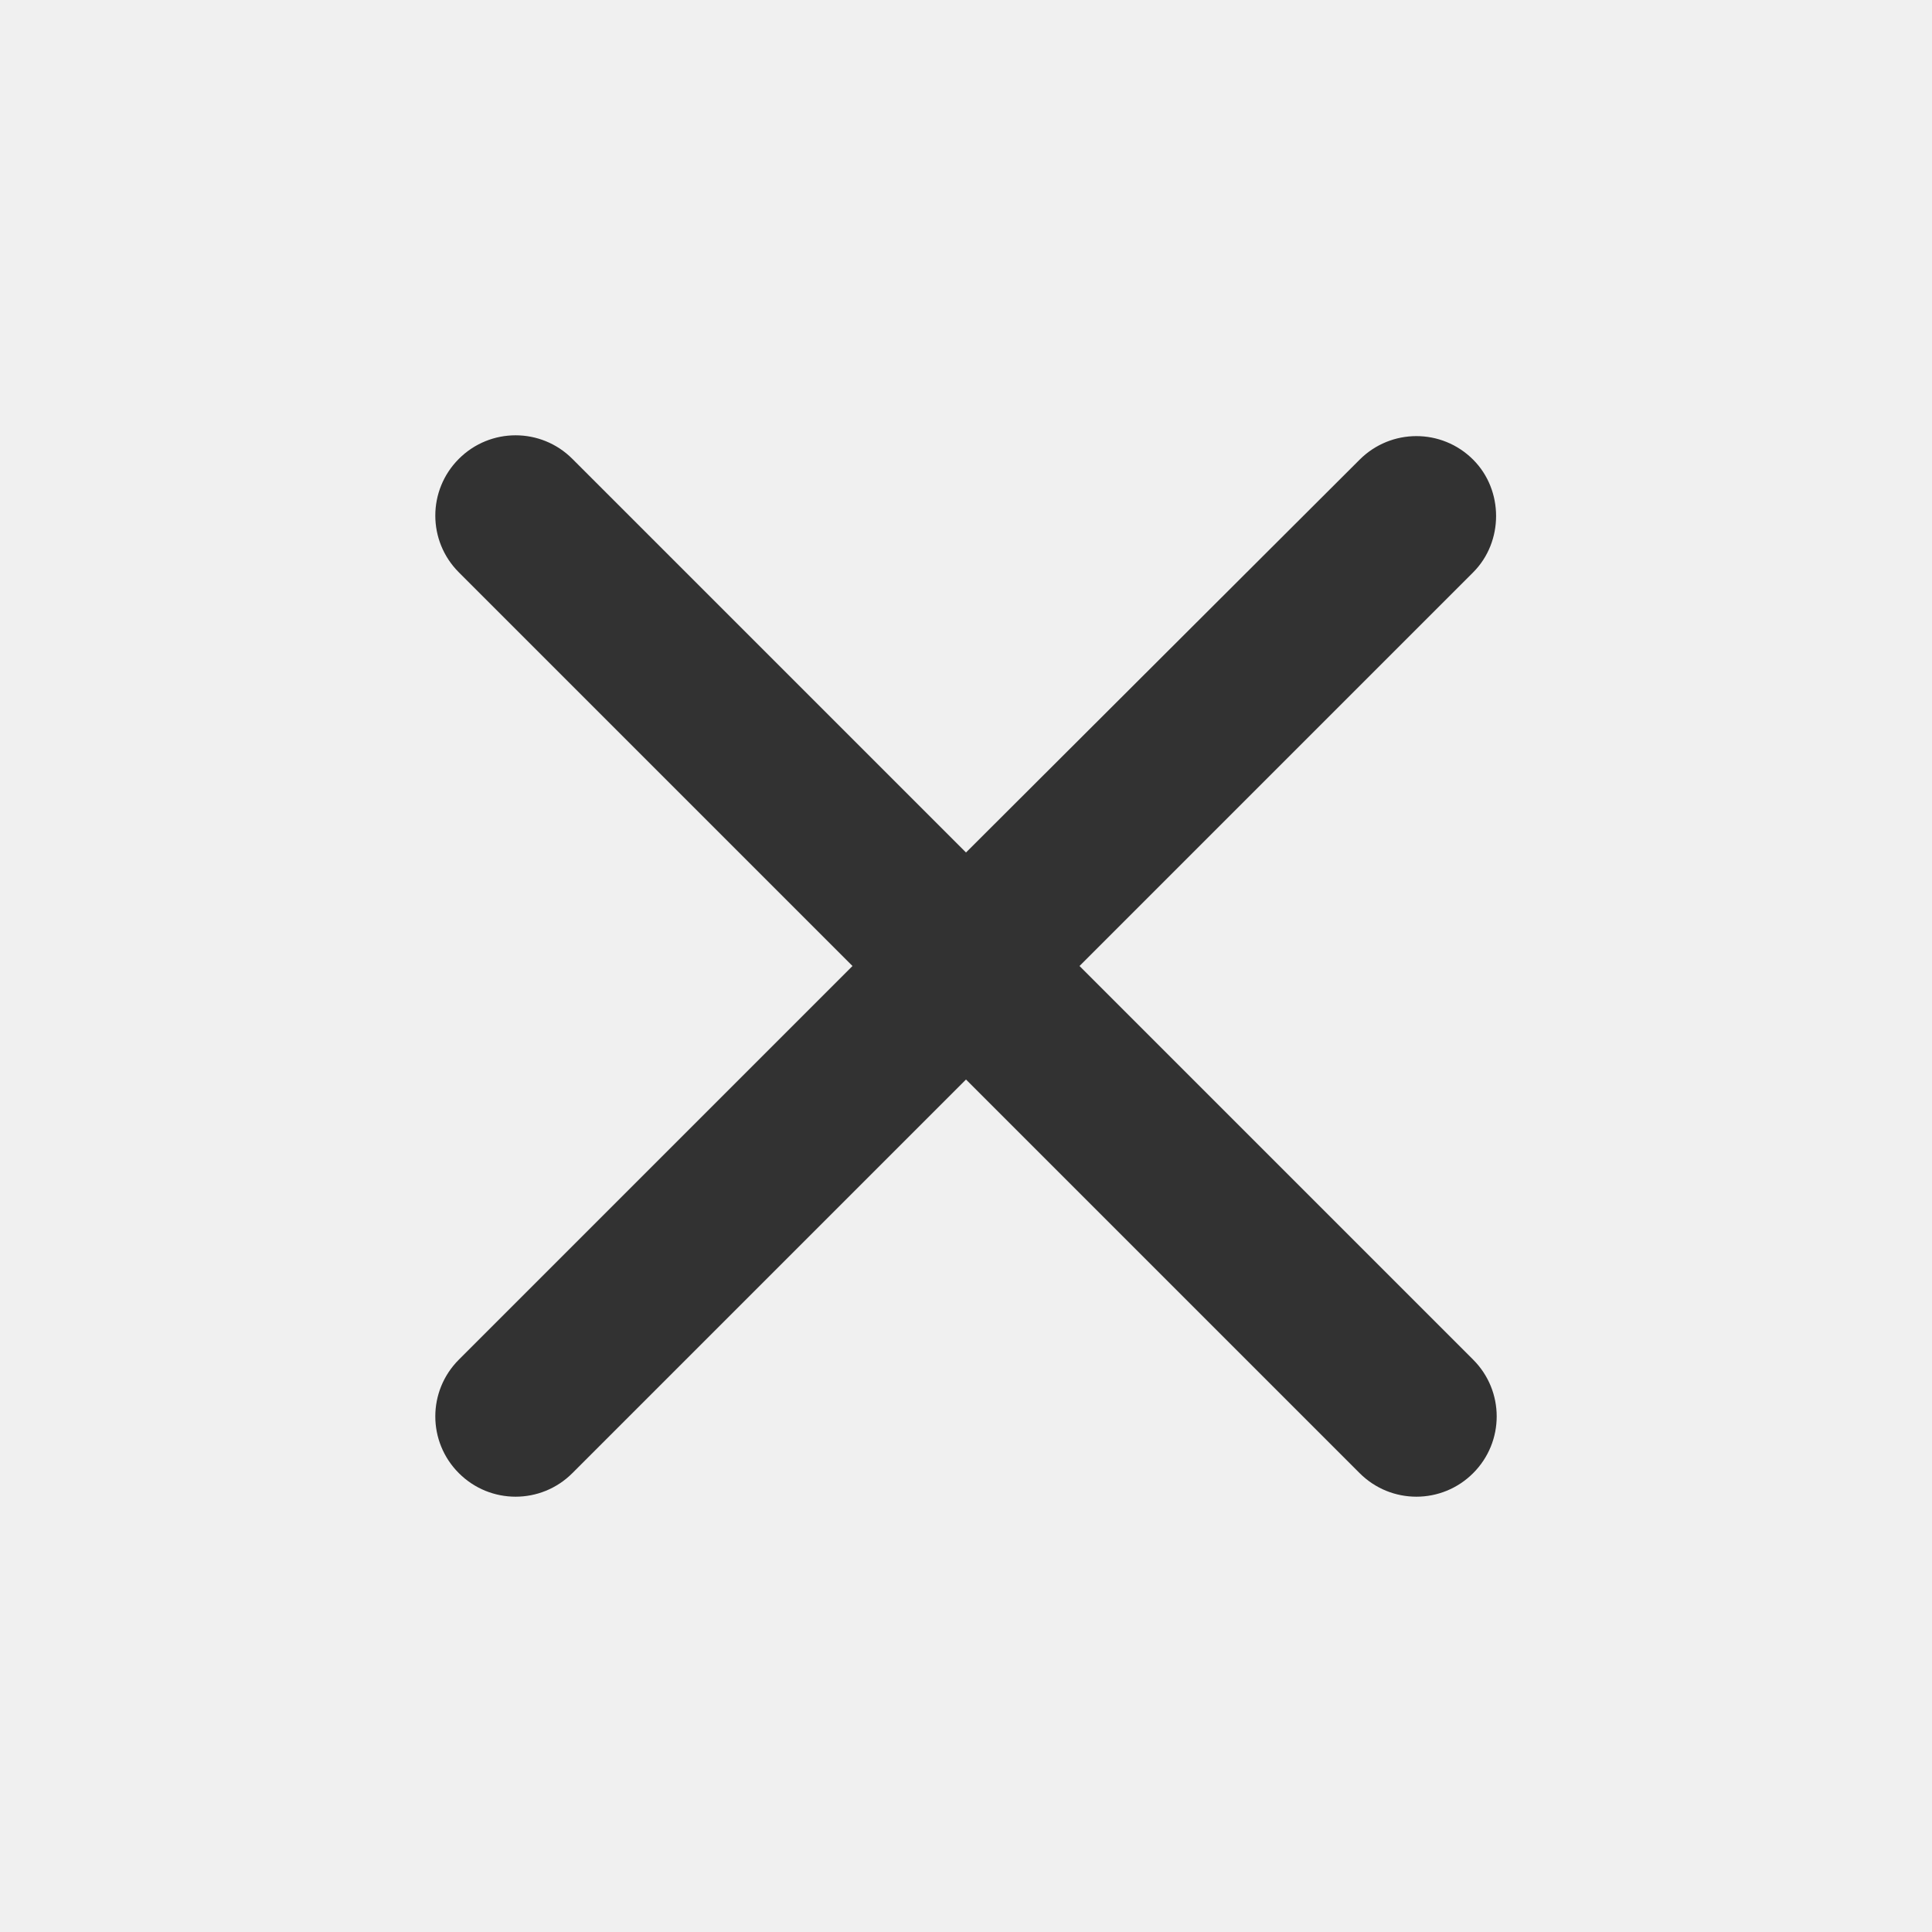
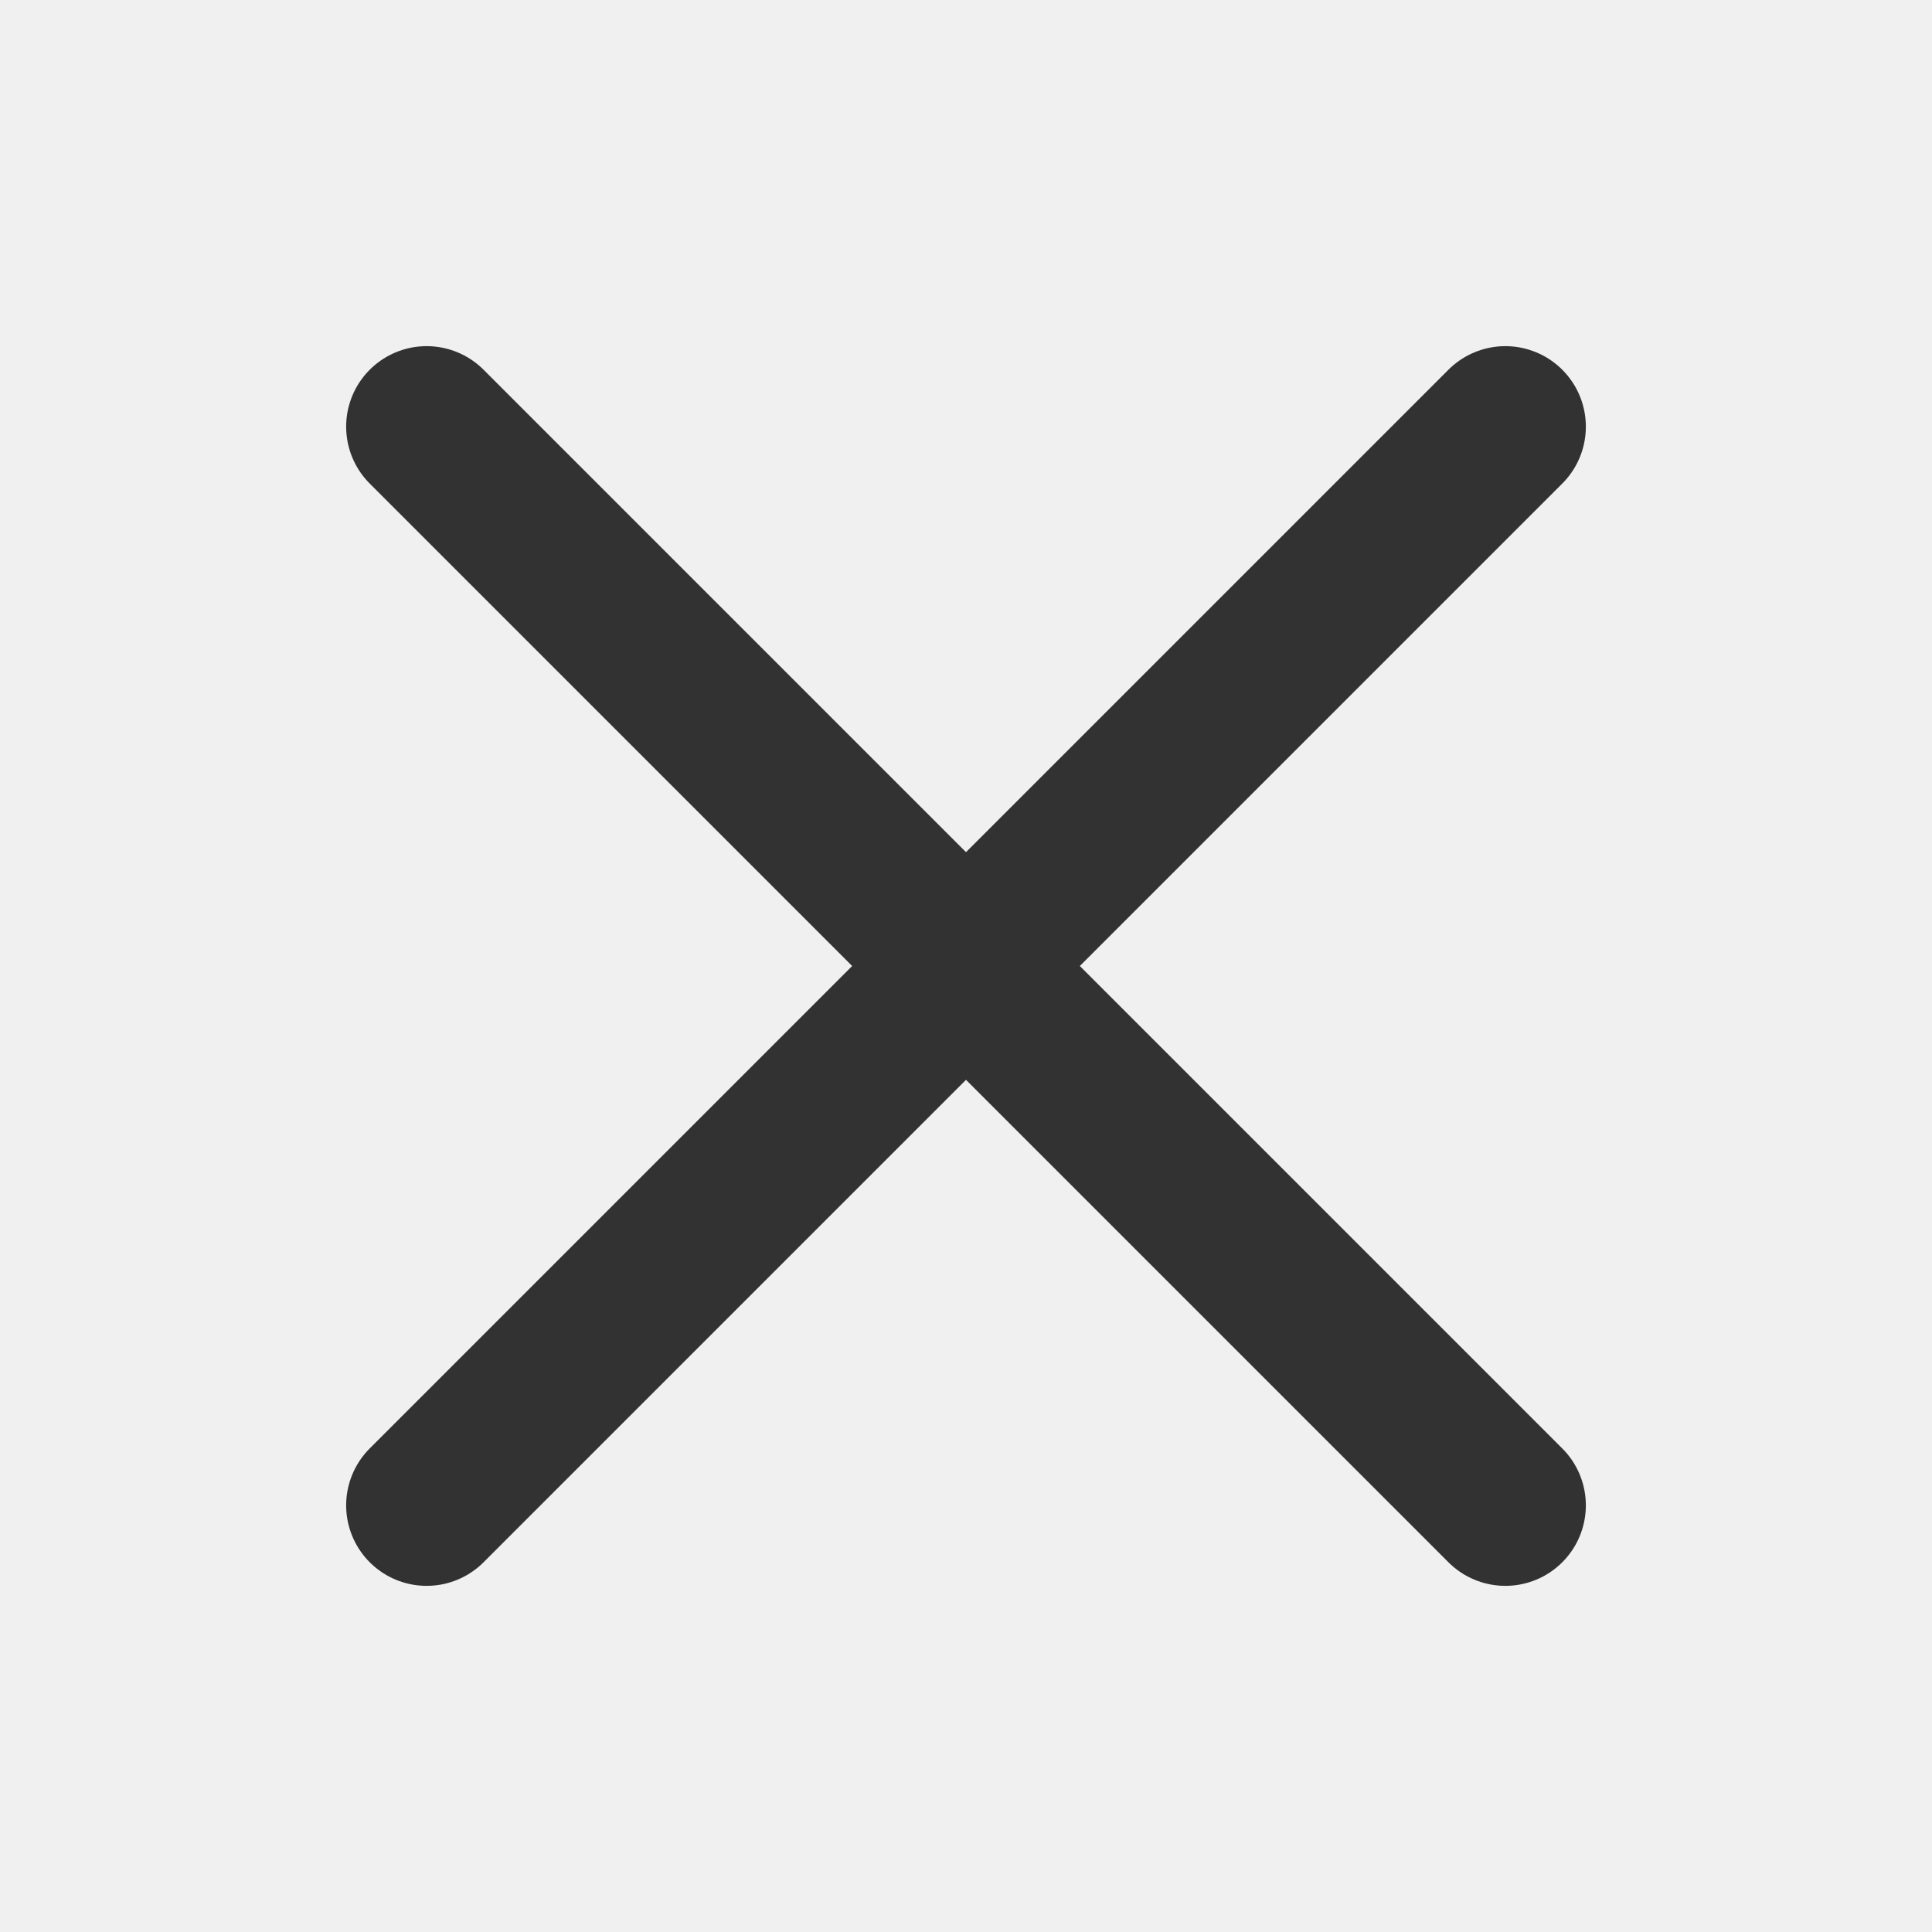
<svg xmlns="http://www.w3.org/2000/svg" width="24" height="24" viewBox="0 0 24 24" fill="none">
-   <g clip-path="url(#clip0_2334_7324)">
-     <path d="M18.3 5.71C17.91 5.32 17.28 5.32 16.89 5.71L12 10.59L7.11 5.7C6.72 5.31 6.09 5.31 5.7 5.7C5.31 6.09 5.31 6.72 5.7 7.11L10.59 12L5.7 16.89C5.31 17.28 5.31 17.91 5.7 18.3C6.09 18.69 6.72 18.69 7.11 18.3L12 13.41L16.89 18.3C17.28 18.69 17.91 18.69 18.3 18.3C18.69 17.91 18.69 17.28 18.3 16.89L13.41 12L18.3 7.11C18.68 6.73 18.68 6.09 18.3 5.71Z" fill="#323232" />
-   </g>
-   <defs>
-     <clipPath id="clip0_2334_7324">
-       <rect width="24" height="24" fill="white" />
-     </clipPath>
-   </defs>
+   <path d="M5.3 5.3L18.7 18.7M18.7 5.3L5.3 18.7" stroke="#323232" stroke-width="2" stroke-linecap="round" />
</svg>
